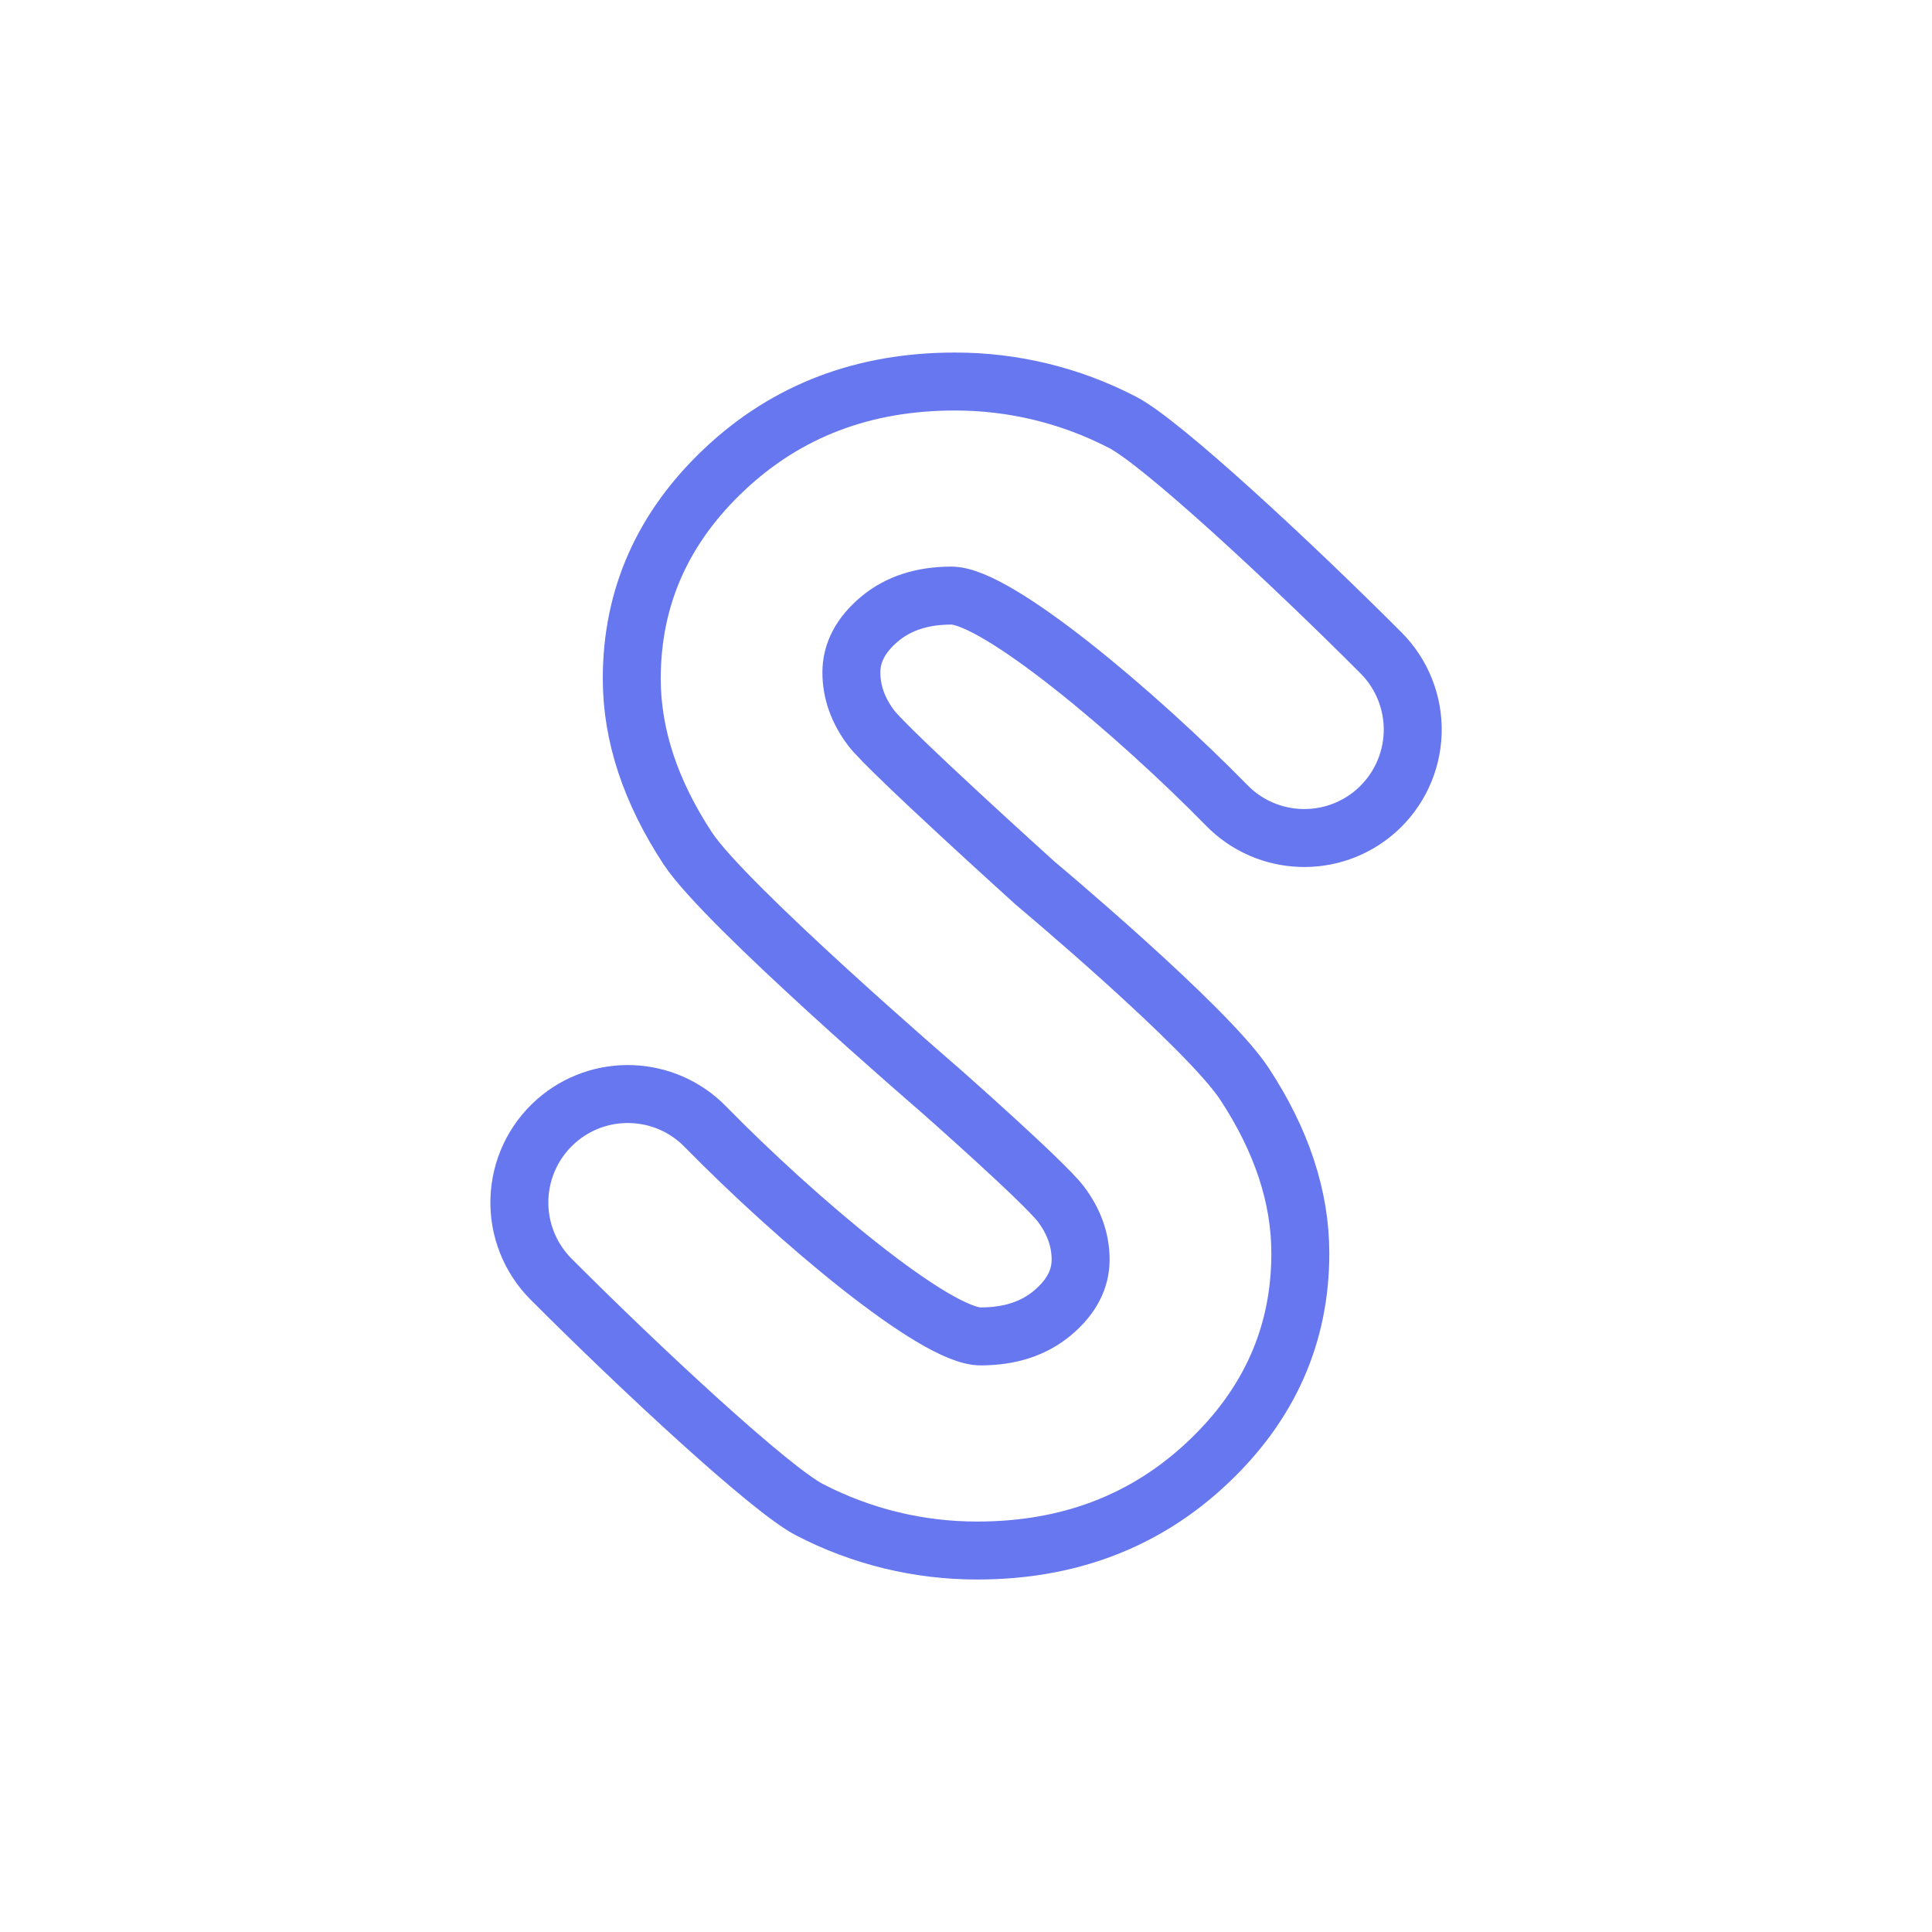
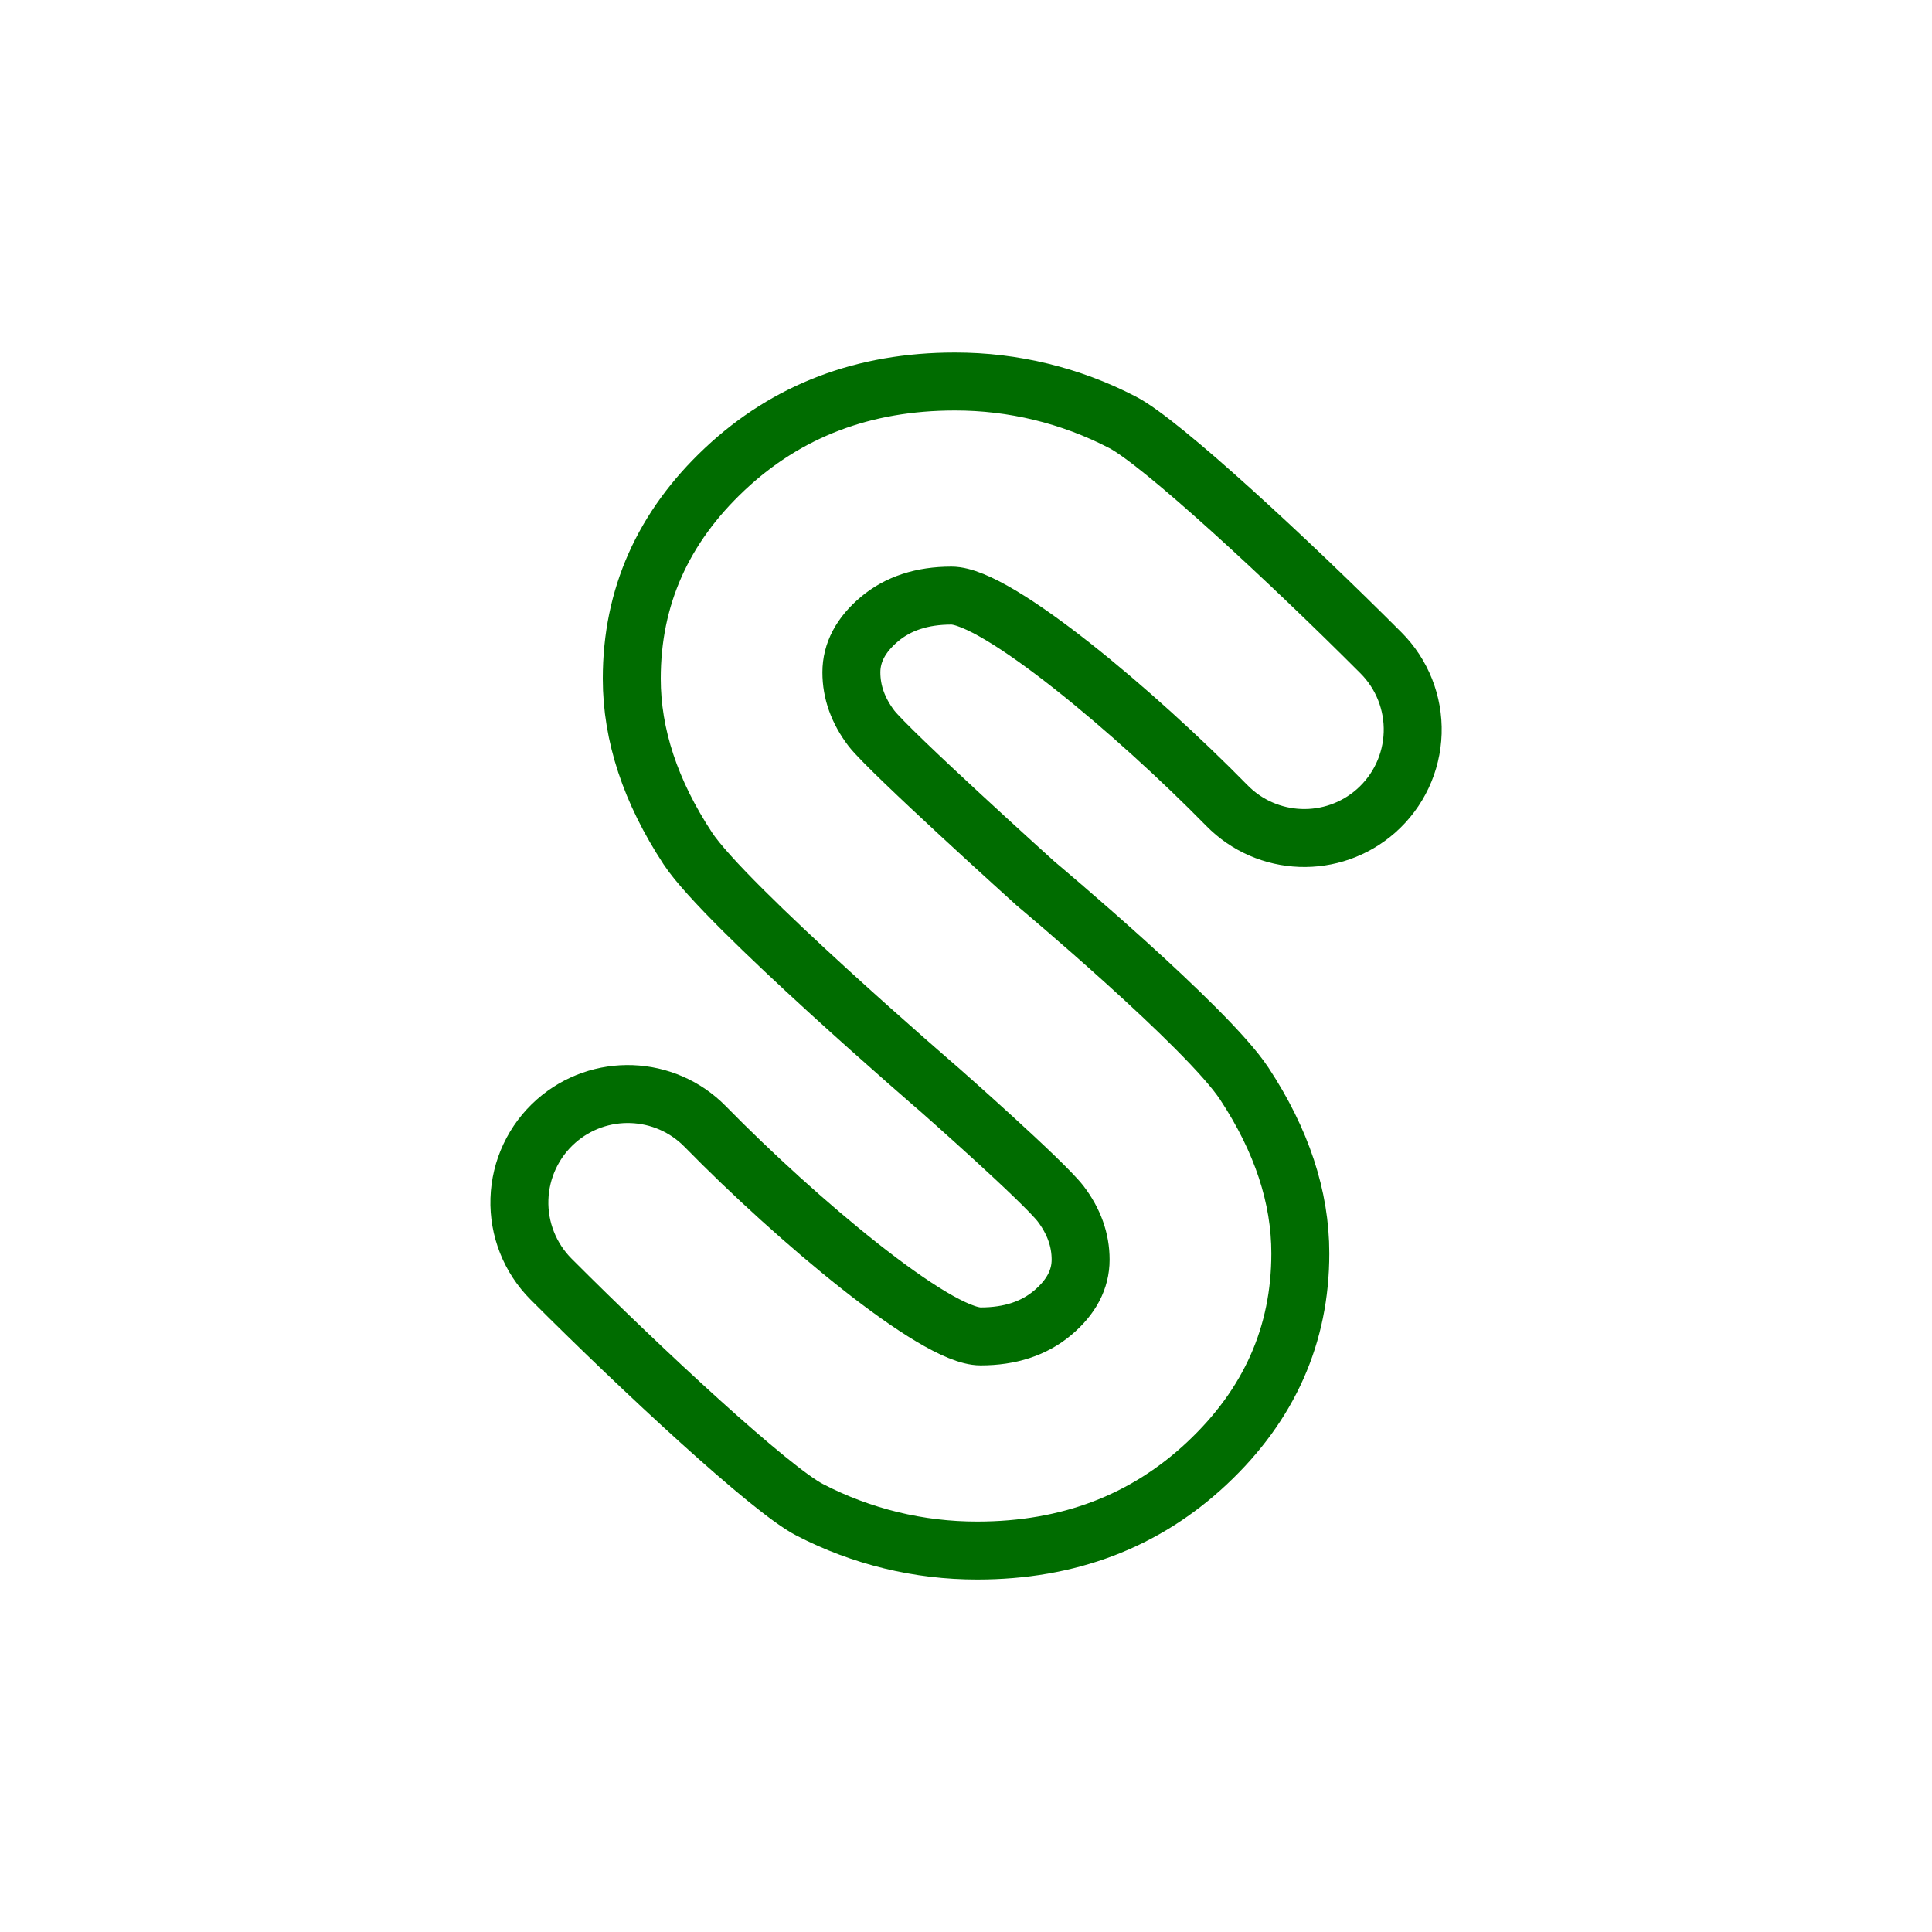
<svg xmlns="http://www.w3.org/2000/svg" id="Layer_1" data-name="Layer 1" viewBox="0 0 1000 1000">
  <defs>
-     <style>.cls-1{fill:none;}.cls-2{fill:none;stroke:#6777ef;stroke-miterlimit:10;stroke-width:30px;}</style>
+     <style>.cls-1{fill:none;}.cls-2{fill:none;stroke:#006c00;stroke-miterlimit:10;stroke-width:30px;}</style>
  </defs>
  <circle class="cls-1" cx="500" cy="500" r="500" />
  <path class="cls-2" d="M486.5,564.21S375.28,468.5,356,439.14s-29-58.64-29-87.86q0-63.25,48.22-108.53t119-45.27a187.77,187.77,0,0,1,86.73,21.08c20,10.24,86.71,72.12,133.84,119.36a56.16,56.16,0,0,1-2.55,81.8h0a56.15,56.15,0,0,1-77.28-2.85c-46.88-47.82-119-108.59-142.5-108.59q-22.79,0-37.28,12.2T440.67,348q0,15.3,10.35,28.95c9.39,12.13,84.91,80.28,84.91,80.28s88.79,74.3,108.12,103.66,29,58.64,29,87.86q0,63.25-48.22,108.53t-119,45.27a187.77,187.77,0,0,1-86.73-21.08c-20-10.24-86.71-72.12-133.84-119.36a56.16,56.16,0,0,1,2.55-81.8h0a56.15,56.15,0,0,1,77.28,2.85C411.94,631,484,691.72,507.56,691.72q22.79,0,37.28-12.2T559.33,652q0-15.3-10.35-28.95C539.59,611,486.5,564.21,486.5,564.21Z" />
</svg>
